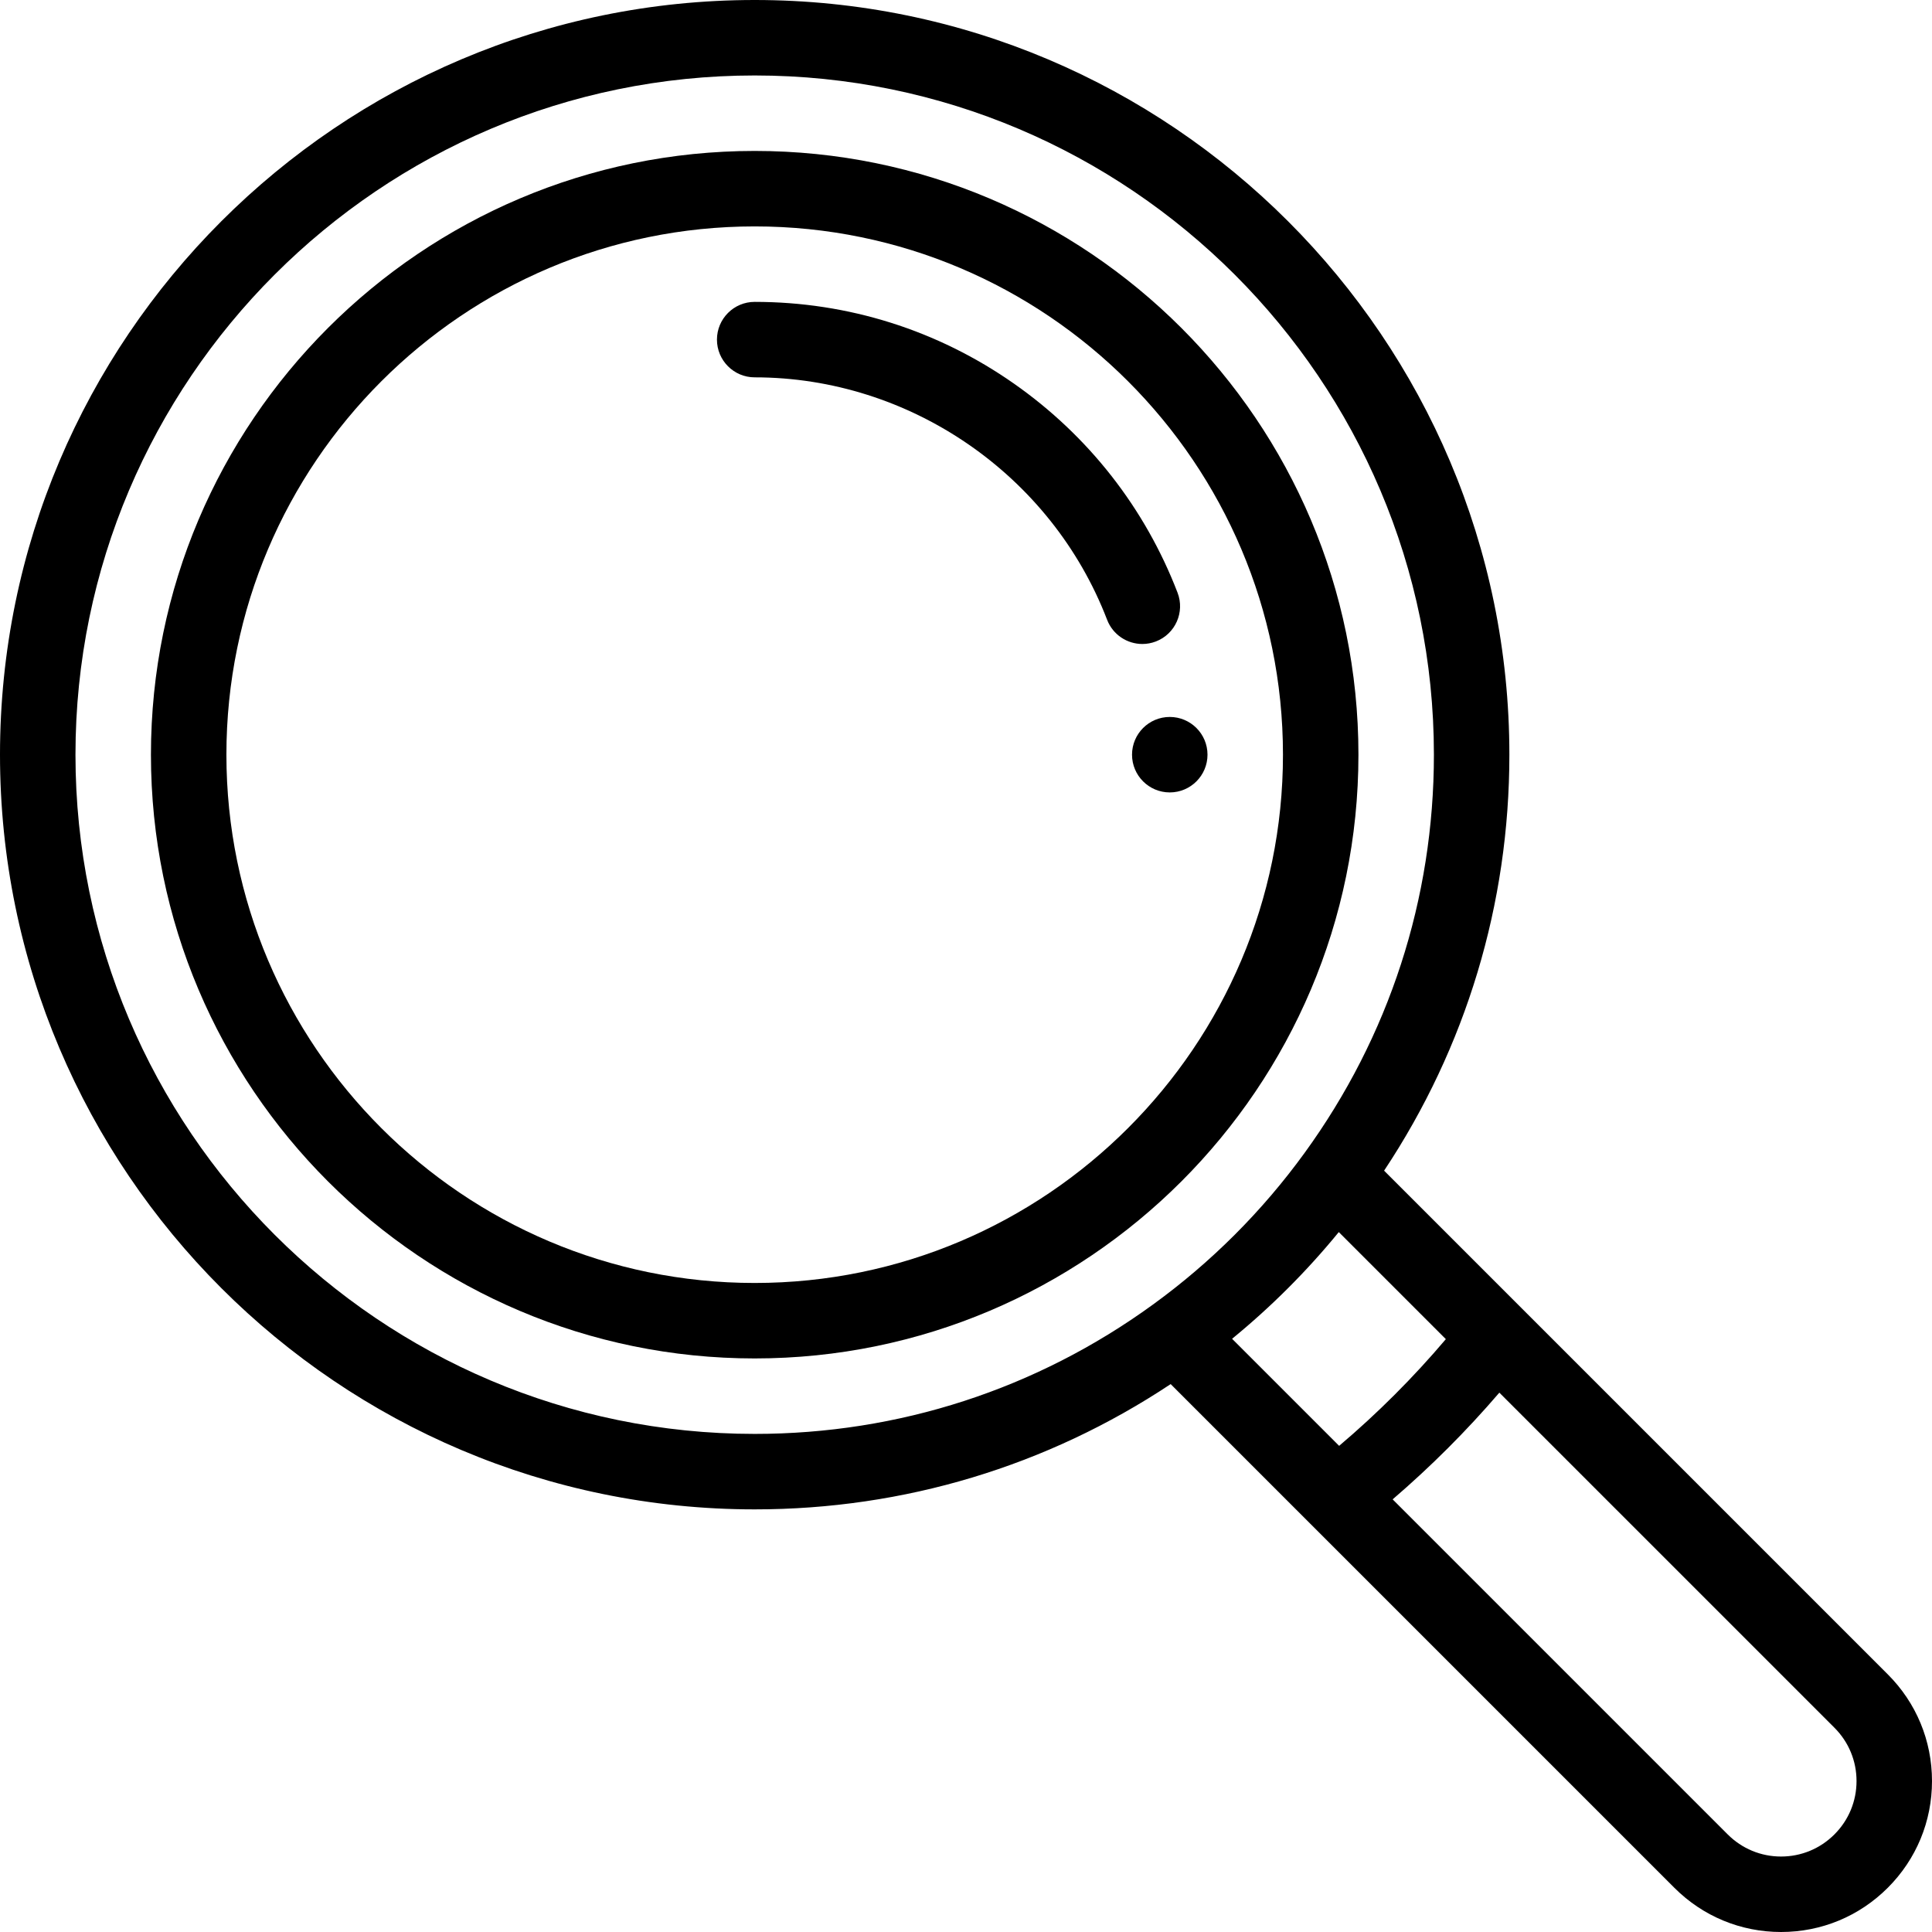
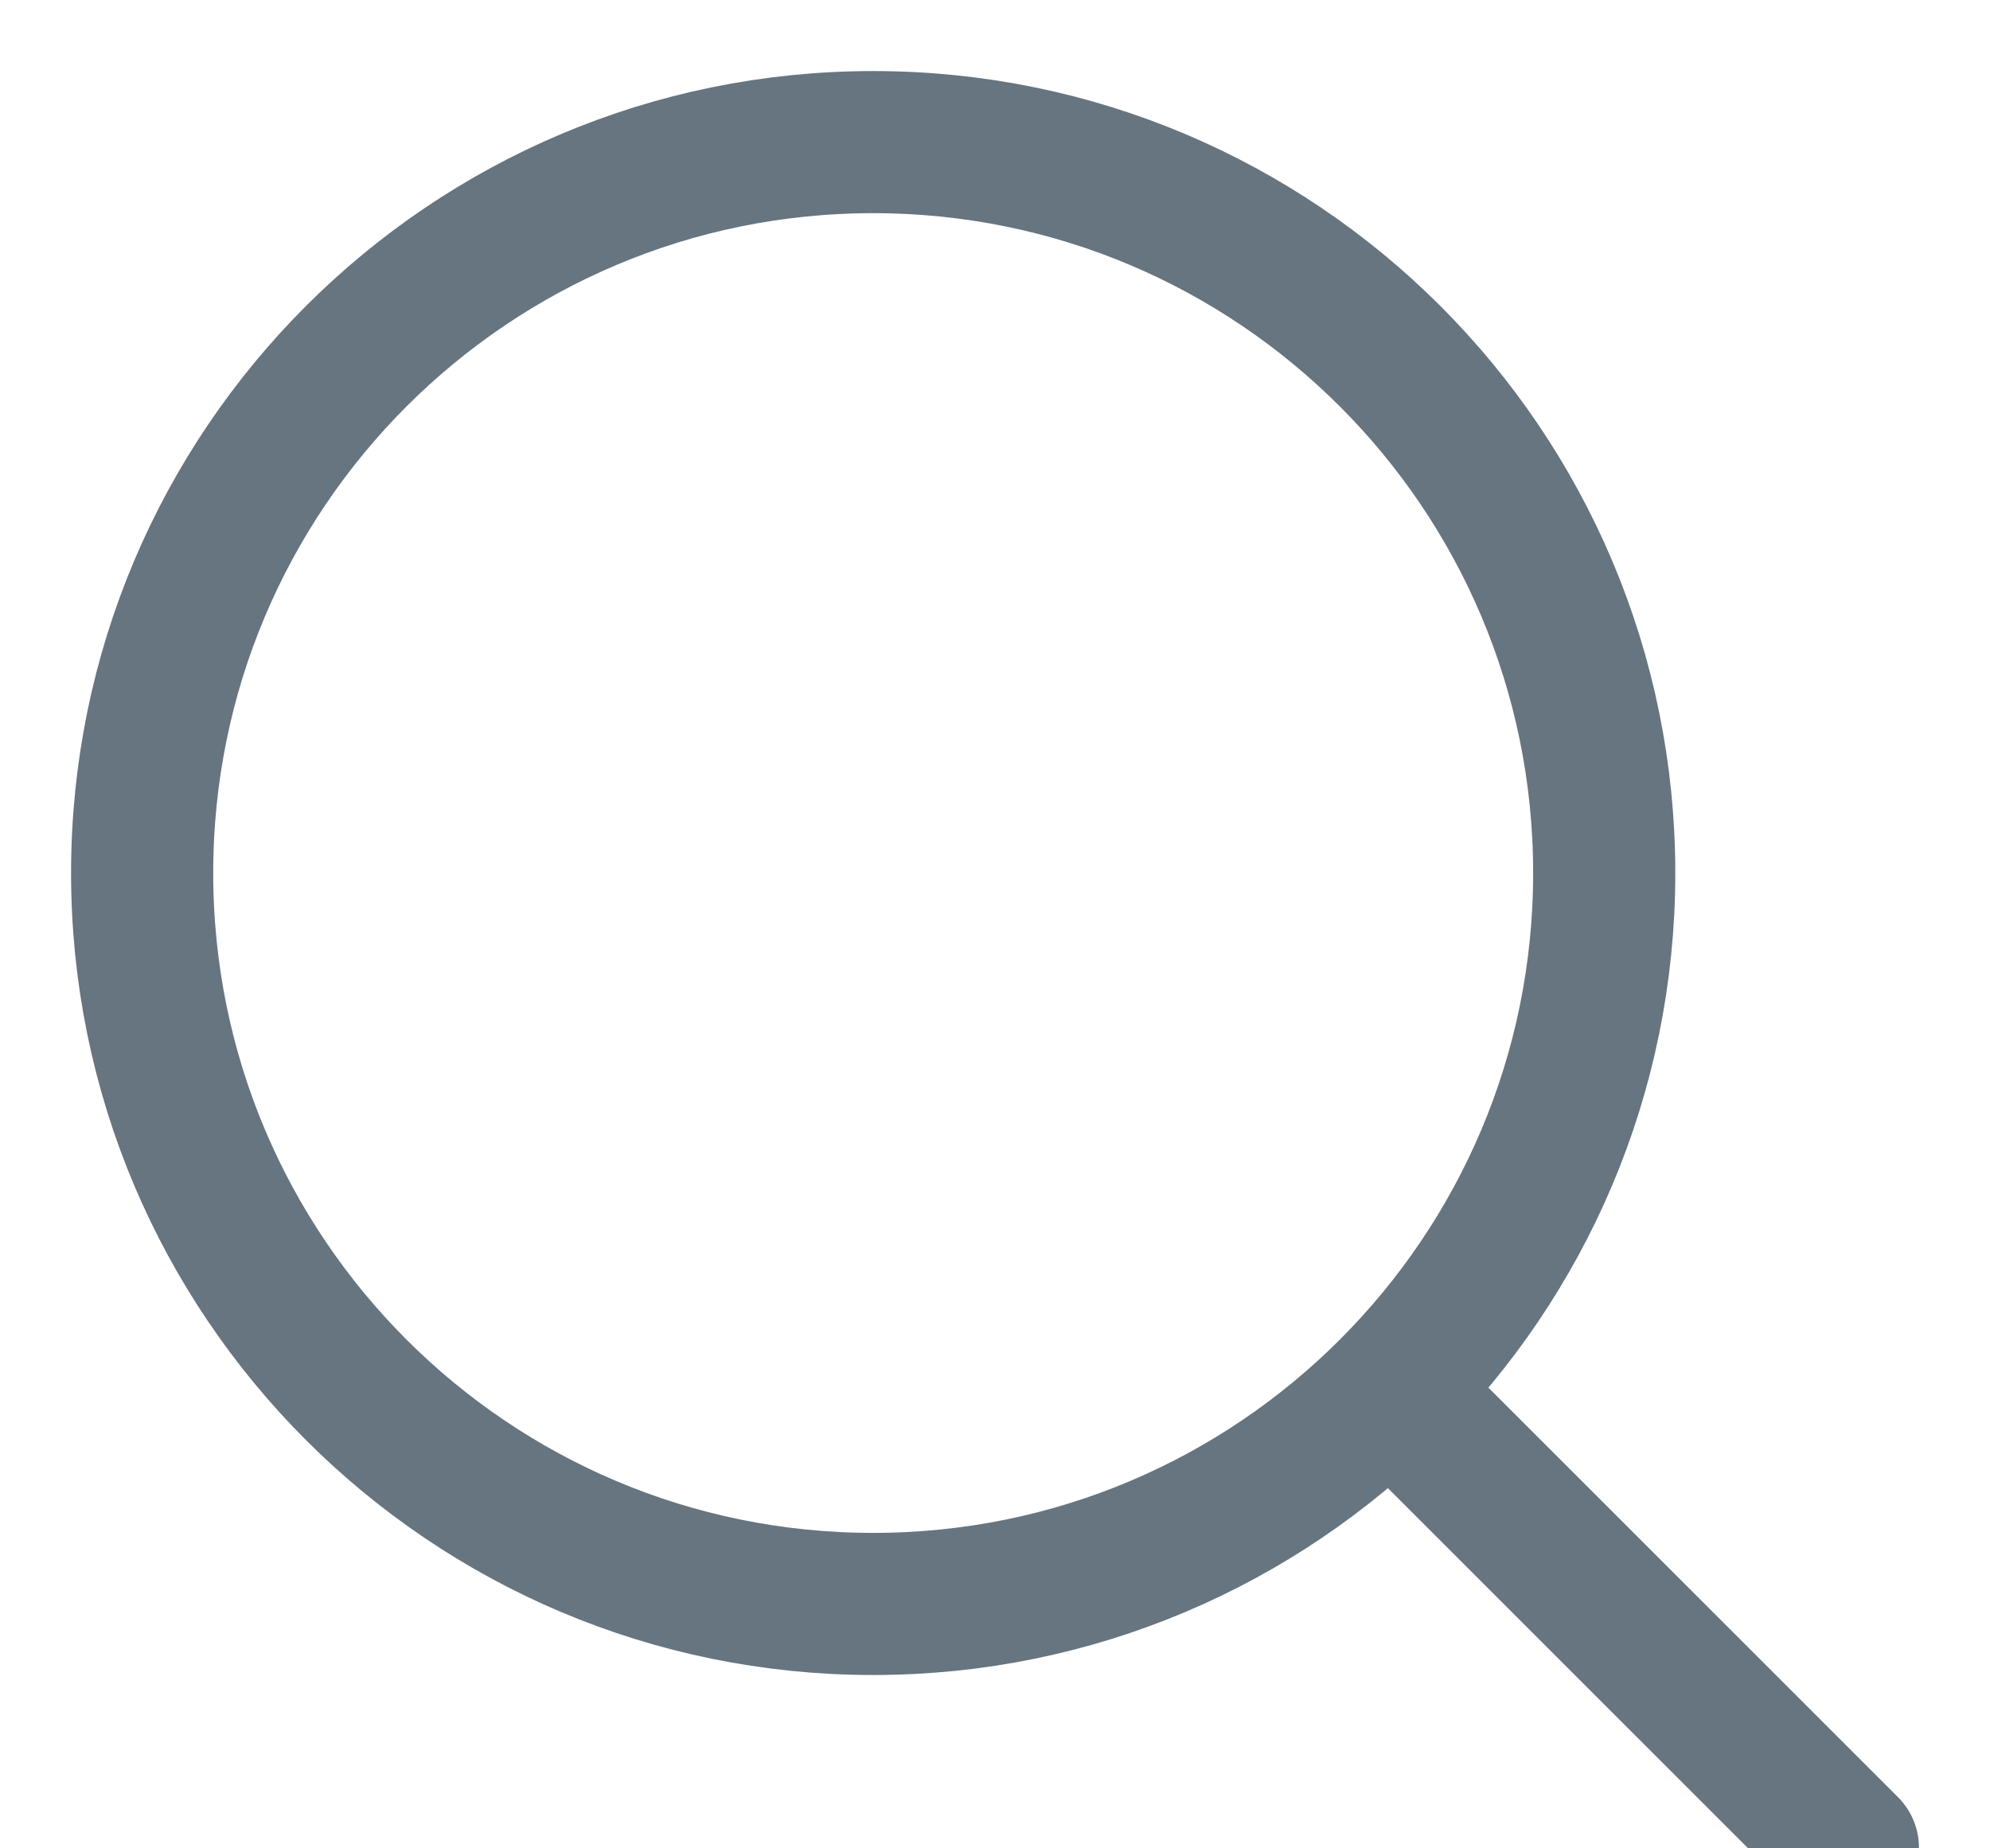
- <svg xmlns="http://www.w3.org/2000/svg" version="1.1" id="Capa_1" x="0px" y="0px" viewBox="0 0 512 512" style="enable-background:new 0 0 512 512;" xml:space="preserve">
-   <g>
-     <g>
-       <path d="M310,190c-5.52,0-10,4.48-10,10s4.48,10,10,10c5.52,0,10-4.48,10-10S315.52,190,310,190z" />
+ <svg xmlns="http://www.w3.org/2000/svg" width="14px" height="13px" viewBox="0 0 14 13" version="1.1">
+   <defs />
+   <g id="Page-1" stroke="none" stroke-width="1" fill="none" fill-rule="evenodd" stroke-linecap="round" stroke-linejoin="round">
+     <g id="TWITTER-PROFILE-2018" transform="translate(-1114, -16)" stroke="#667580">
+       <g id="Header">
+         <g id="Right-side" transform="translate(917, 6)">
+           <g id="Search">
+             <g id="zoom-2" transform="translate(198, 11)">
+               <path d="M12,12 L8.8,8.8" id="Shape" />
+               <circle id="Oval" cx="5.143" cy="5.143" r="5.143" />
+             </g>
+           </g>
+         </g>
+       </g>
    </g>
  </g>
-   <g>
-     <g>
-       <path d="M500.281,443.719l-133.48-133.48C388.546,277.485,400,239.555,400,200C400,89.72,310.28,0,200,0S0,89.72,0,200    s89.72,200,200,200c39.556,0,77.486-11.455,110.239-33.198l36.895,36.895c0.005,0.005,0.01,0.01,0.016,0.016l96.568,96.568    C451.276,507.838,461.319,512,472,512c10.681,0,20.724-4.162,28.278-11.716C507.837,492.731,512,482.687,512,472    S507.837,451.269,500.281,443.719z M305.536,345.727c0,0.001-0.001,0.001-0.002,0.002C274.667,368.149,238.175,380,200,380    c-99.252,0-180-80.748-180-180S100.748,20,200,20s180,80.748,180,180c0,38.175-11.851,74.667-34.272,105.535    C334.511,320.988,320.989,334.511,305.536,345.727z M326.516,354.793c10.35-8.467,19.811-17.928,28.277-28.277l28.371,28.371    c-8.628,10.183-18.094,19.65-28.277,28.277L326.516,354.793z M486.139,486.139c-3.78,3.78-8.801,5.861-14.139,5.861    s-10.359-2.081-14.139-5.861l-88.795-88.795c10.127-8.691,19.587-18.15,28.277-28.277l88.798,88.798    C489.919,461.639,492,466.658,492,472C492,477.342,489.919,482.361,486.139,486.139z" />
-     </g>
-   </g>
-   <g>
-     <g>
-       <path d="M200,40c-88.225,0-160,71.775-160,160s71.775,160,160,160s160-71.775,160-160S288.225,40,200,40z M200,340    c-77.196,0-140-62.804-140-140S122.804,60,200,60s140,62.804,140,140S277.196,340,200,340z" />
-     </g>
-   </g>
-   <g>
-     <g>
-       <path d="M312.065,157.073c-8.611-22.412-23.604-41.574-43.36-55.413C248.479,87.49,224.721,80,200,80c-5.522,0-10,4.478-10,10    c0,5.522,4.478,10,10,10c41.099,0,78.631,25.818,93.396,64.247c1.528,3.976,5.317,6.416,9.337,6.416    c1.192,0,2.405-0.215,3.584-0.668C311.472,168.014,314.046,162.229,312.065,157.073z" />
-     </g>
-   </g>
-   <g>
- </g>
-   <g>
- </g>
-   <g>
- </g>
-   <g>
- </g>
-   <g>
- </g>
-   <g>
- </g>
-   <g>
- </g>
-   <g>
- </g>
-   <g>
- </g>
-   <g>
- </g>
-   <g>
- </g>
-   <g>
- </g>
-   <g>
- </g>
-   <g>
- </g>
-   <g>
- </g>
</svg>
